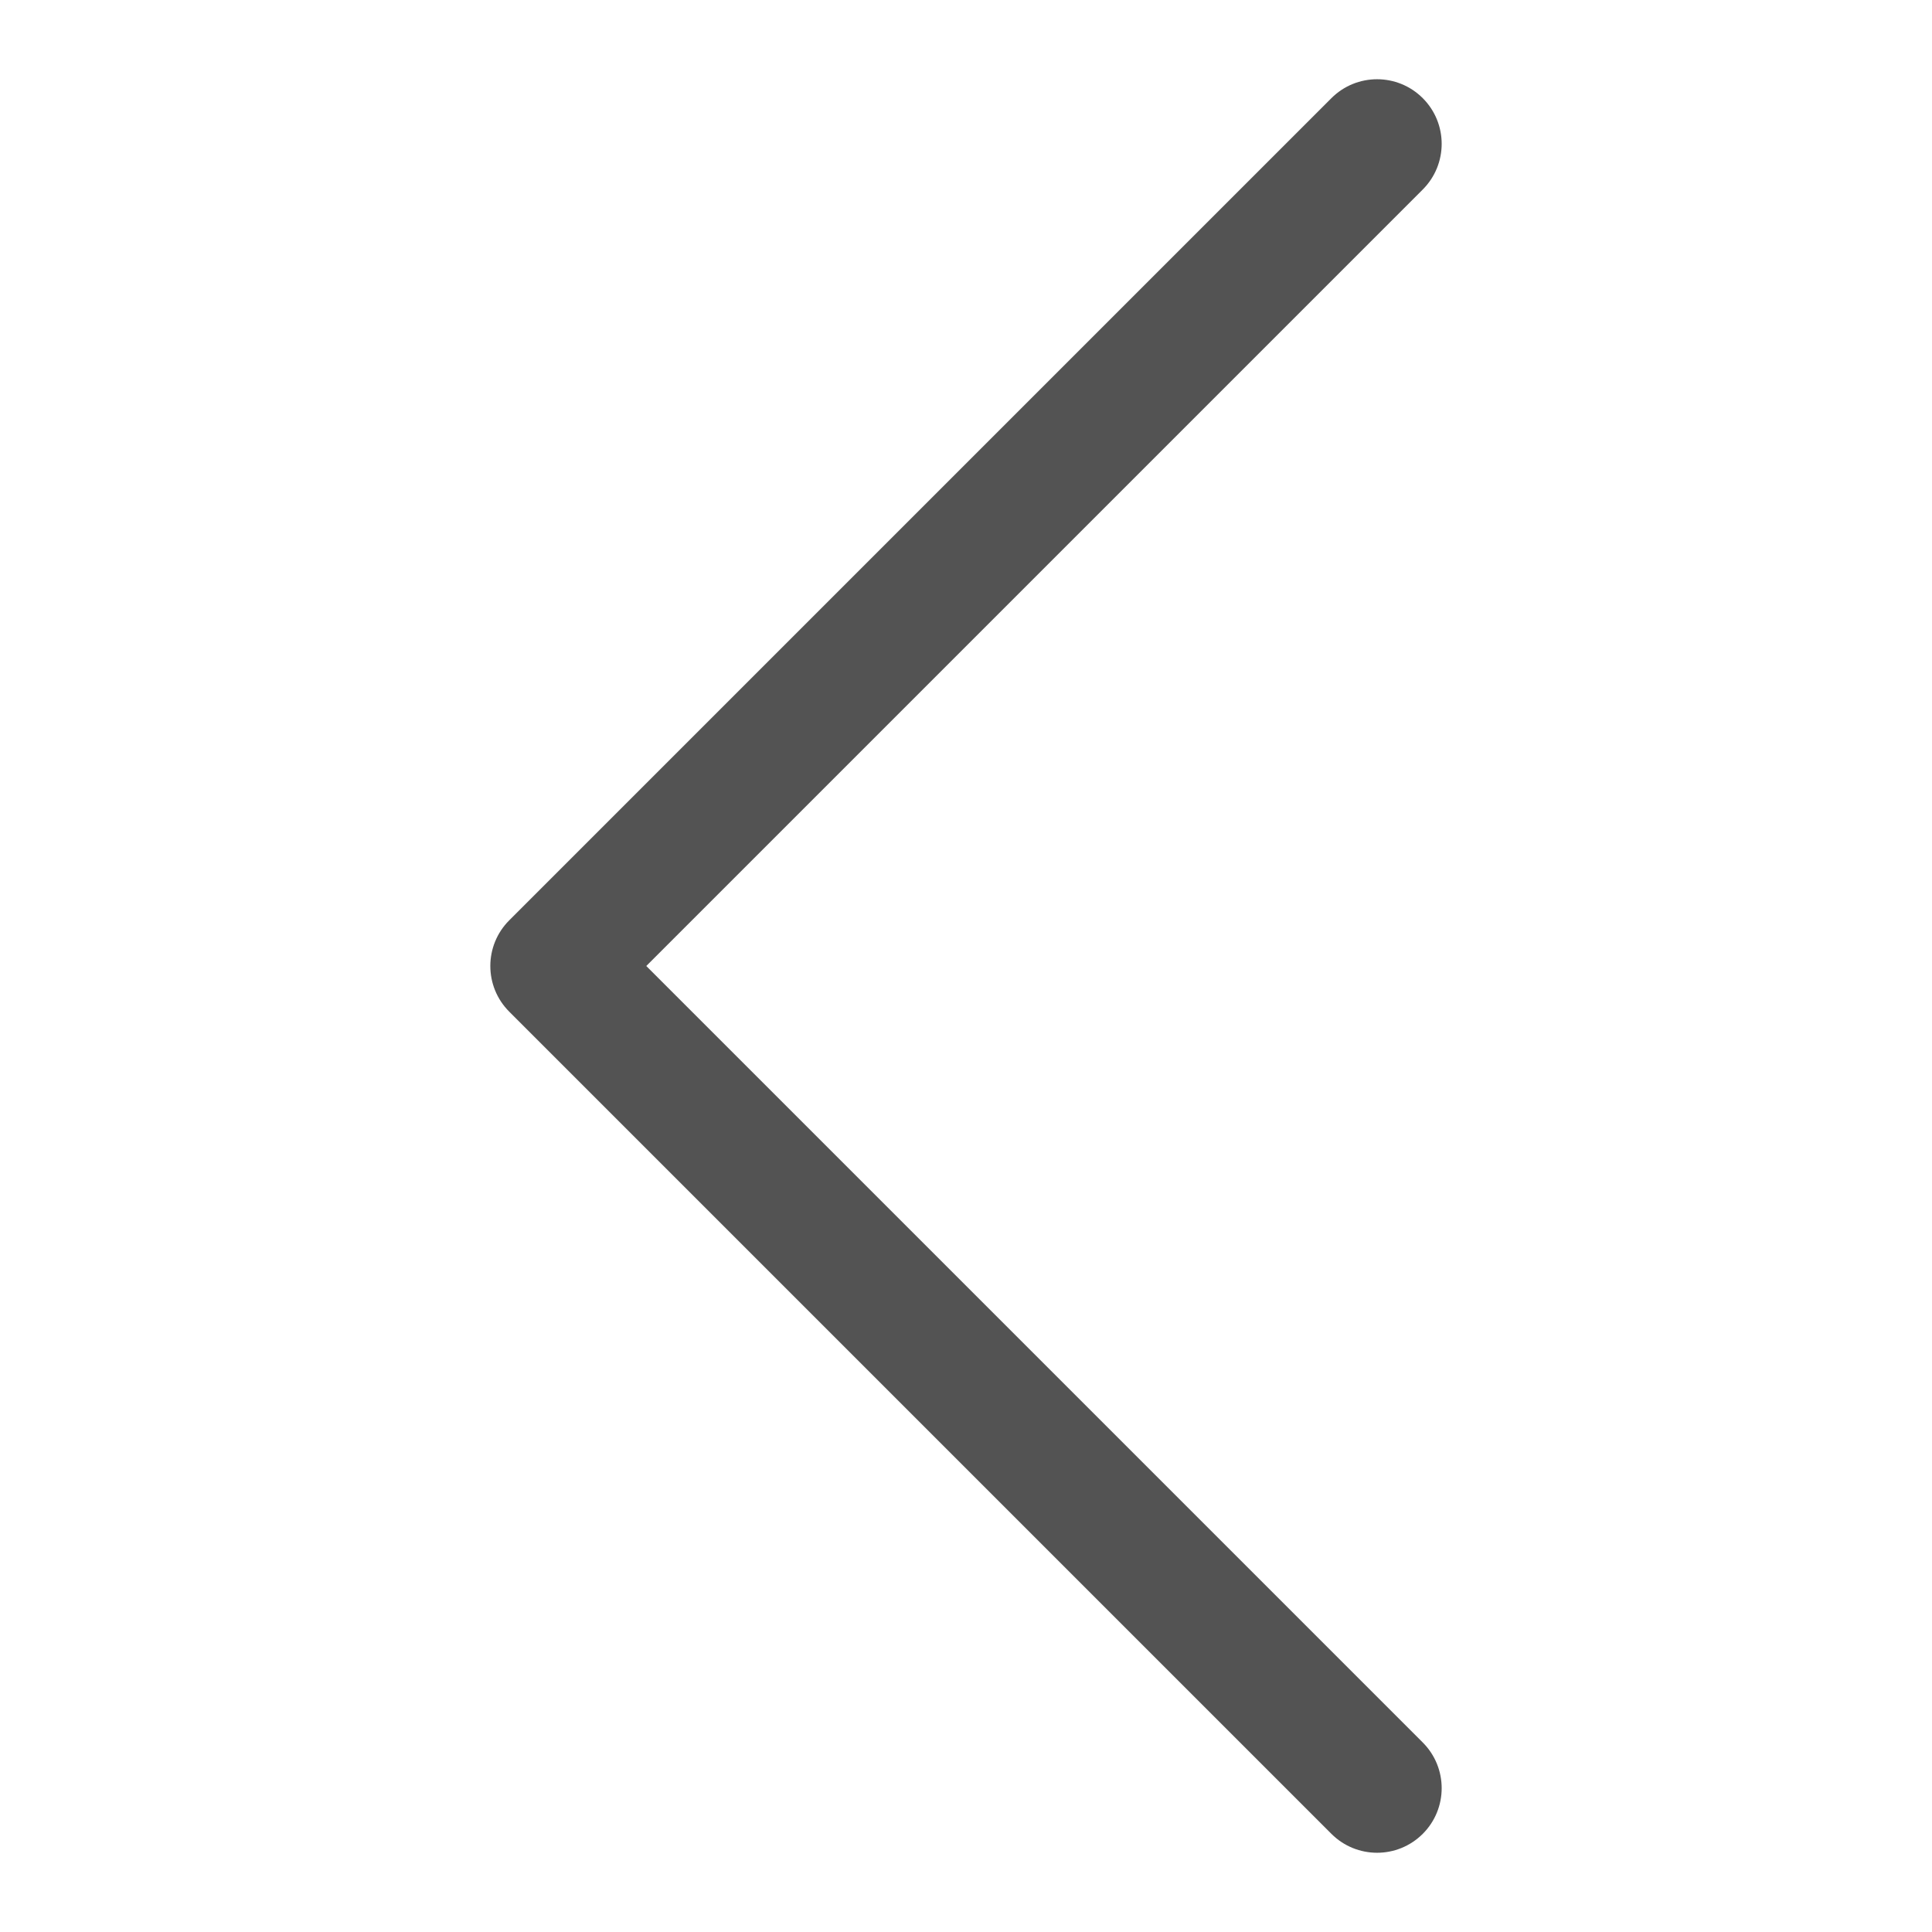
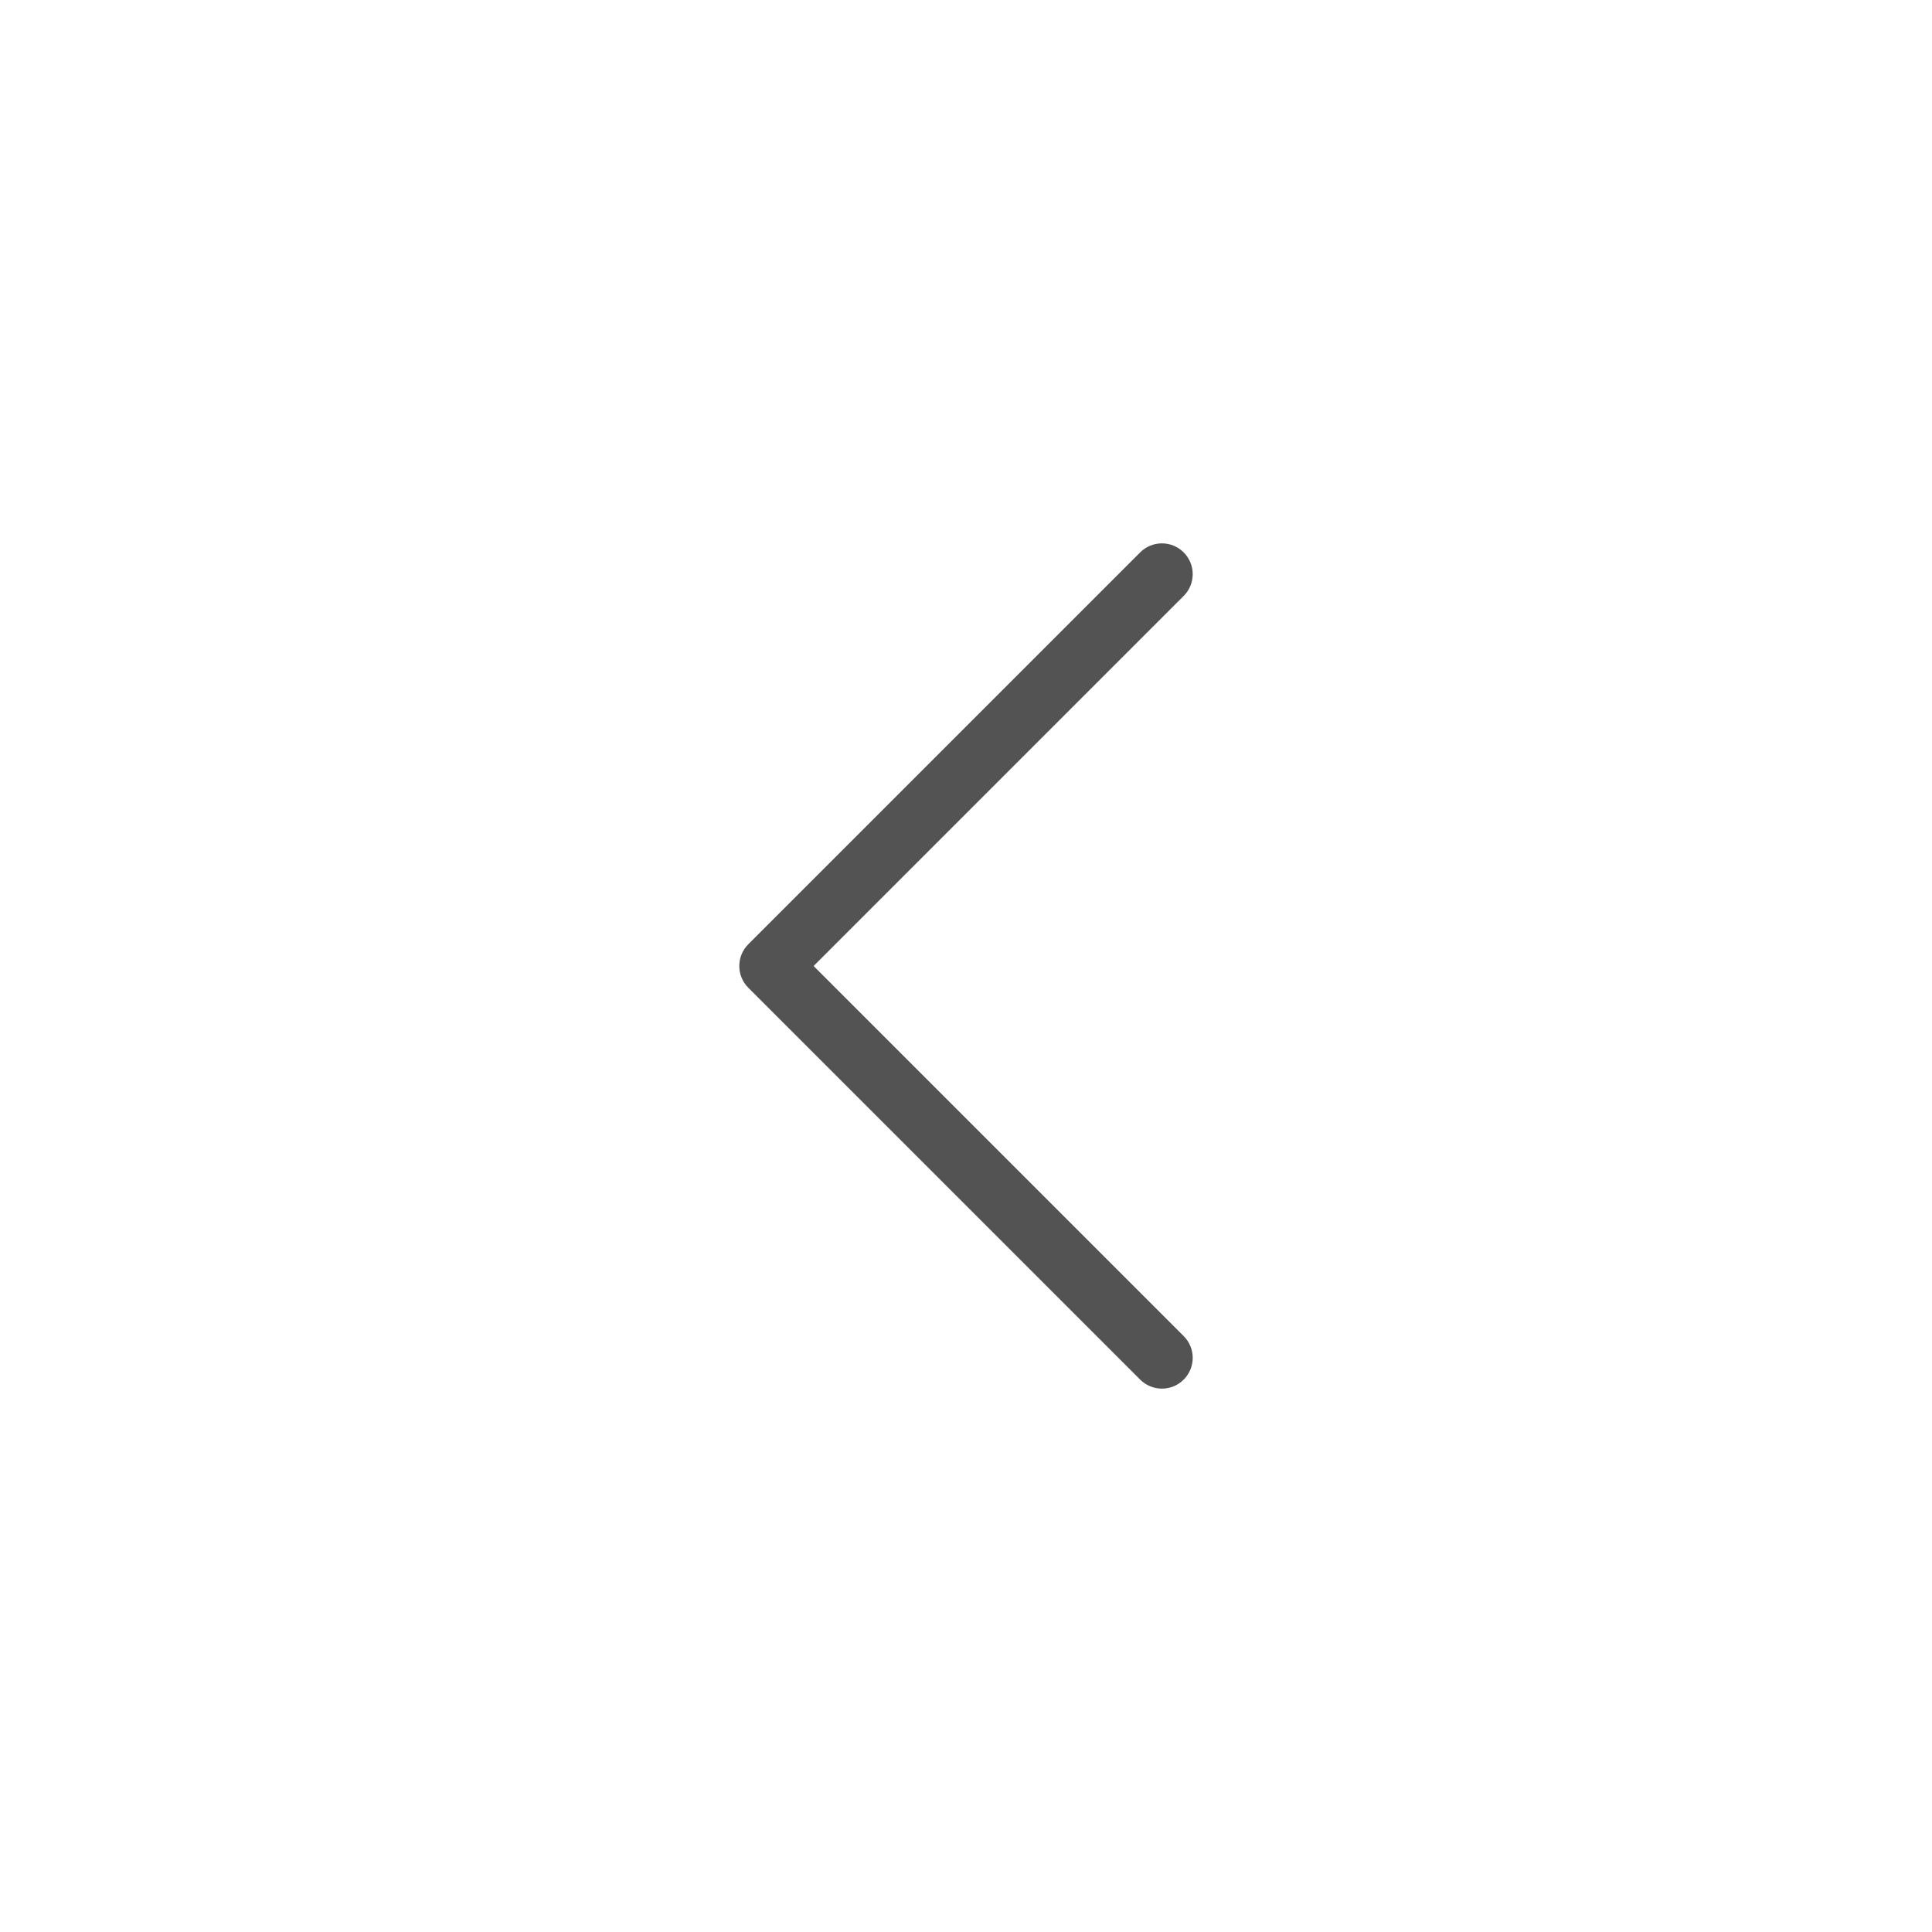
<svg xmlns="http://www.w3.org/2000/svg" version="1.1" id="图形" x="0px" y="0px" width="1024px" height="1024px" viewBox="0 0 1024 1024" enable-background="new 0 0 1024 1024" xml:space="preserve">
  <g>
    <g>
-       <path fill-rule="evenodd" clip-rule="evenodd" fill="#535353" d="M342.536,512l411.555-411.555    c13.368-13.368,13.368-35.05,0-48.418c-13.368-13.368-35.05-13.368-48.418,0L269.909,487.791    c-13.368,13.368-13.368,35.05,0,48.418l435.765,435.765c13.368,13.368,35.05,13.368,48.418,0c13.368-13.368,13.368-35.05,0-48.418    L342.536,512z" />
+       <path fill="#535353" d="M431.234,512L627.38,315.855c6.371-6.371,6.371-16.705,0-23.076c-6.371-6.371-16.705-6.371-23.076,0    L396.621,500.462c-6.371,6.371-6.371,16.705,0,23.076l207.684,207.684c6.371,6.371,16.705,6.371,23.076,0    c6.371-6.371,6.371-16.705,0-23.076L431.234,512z" />
    </g>
  </g>
</svg>
